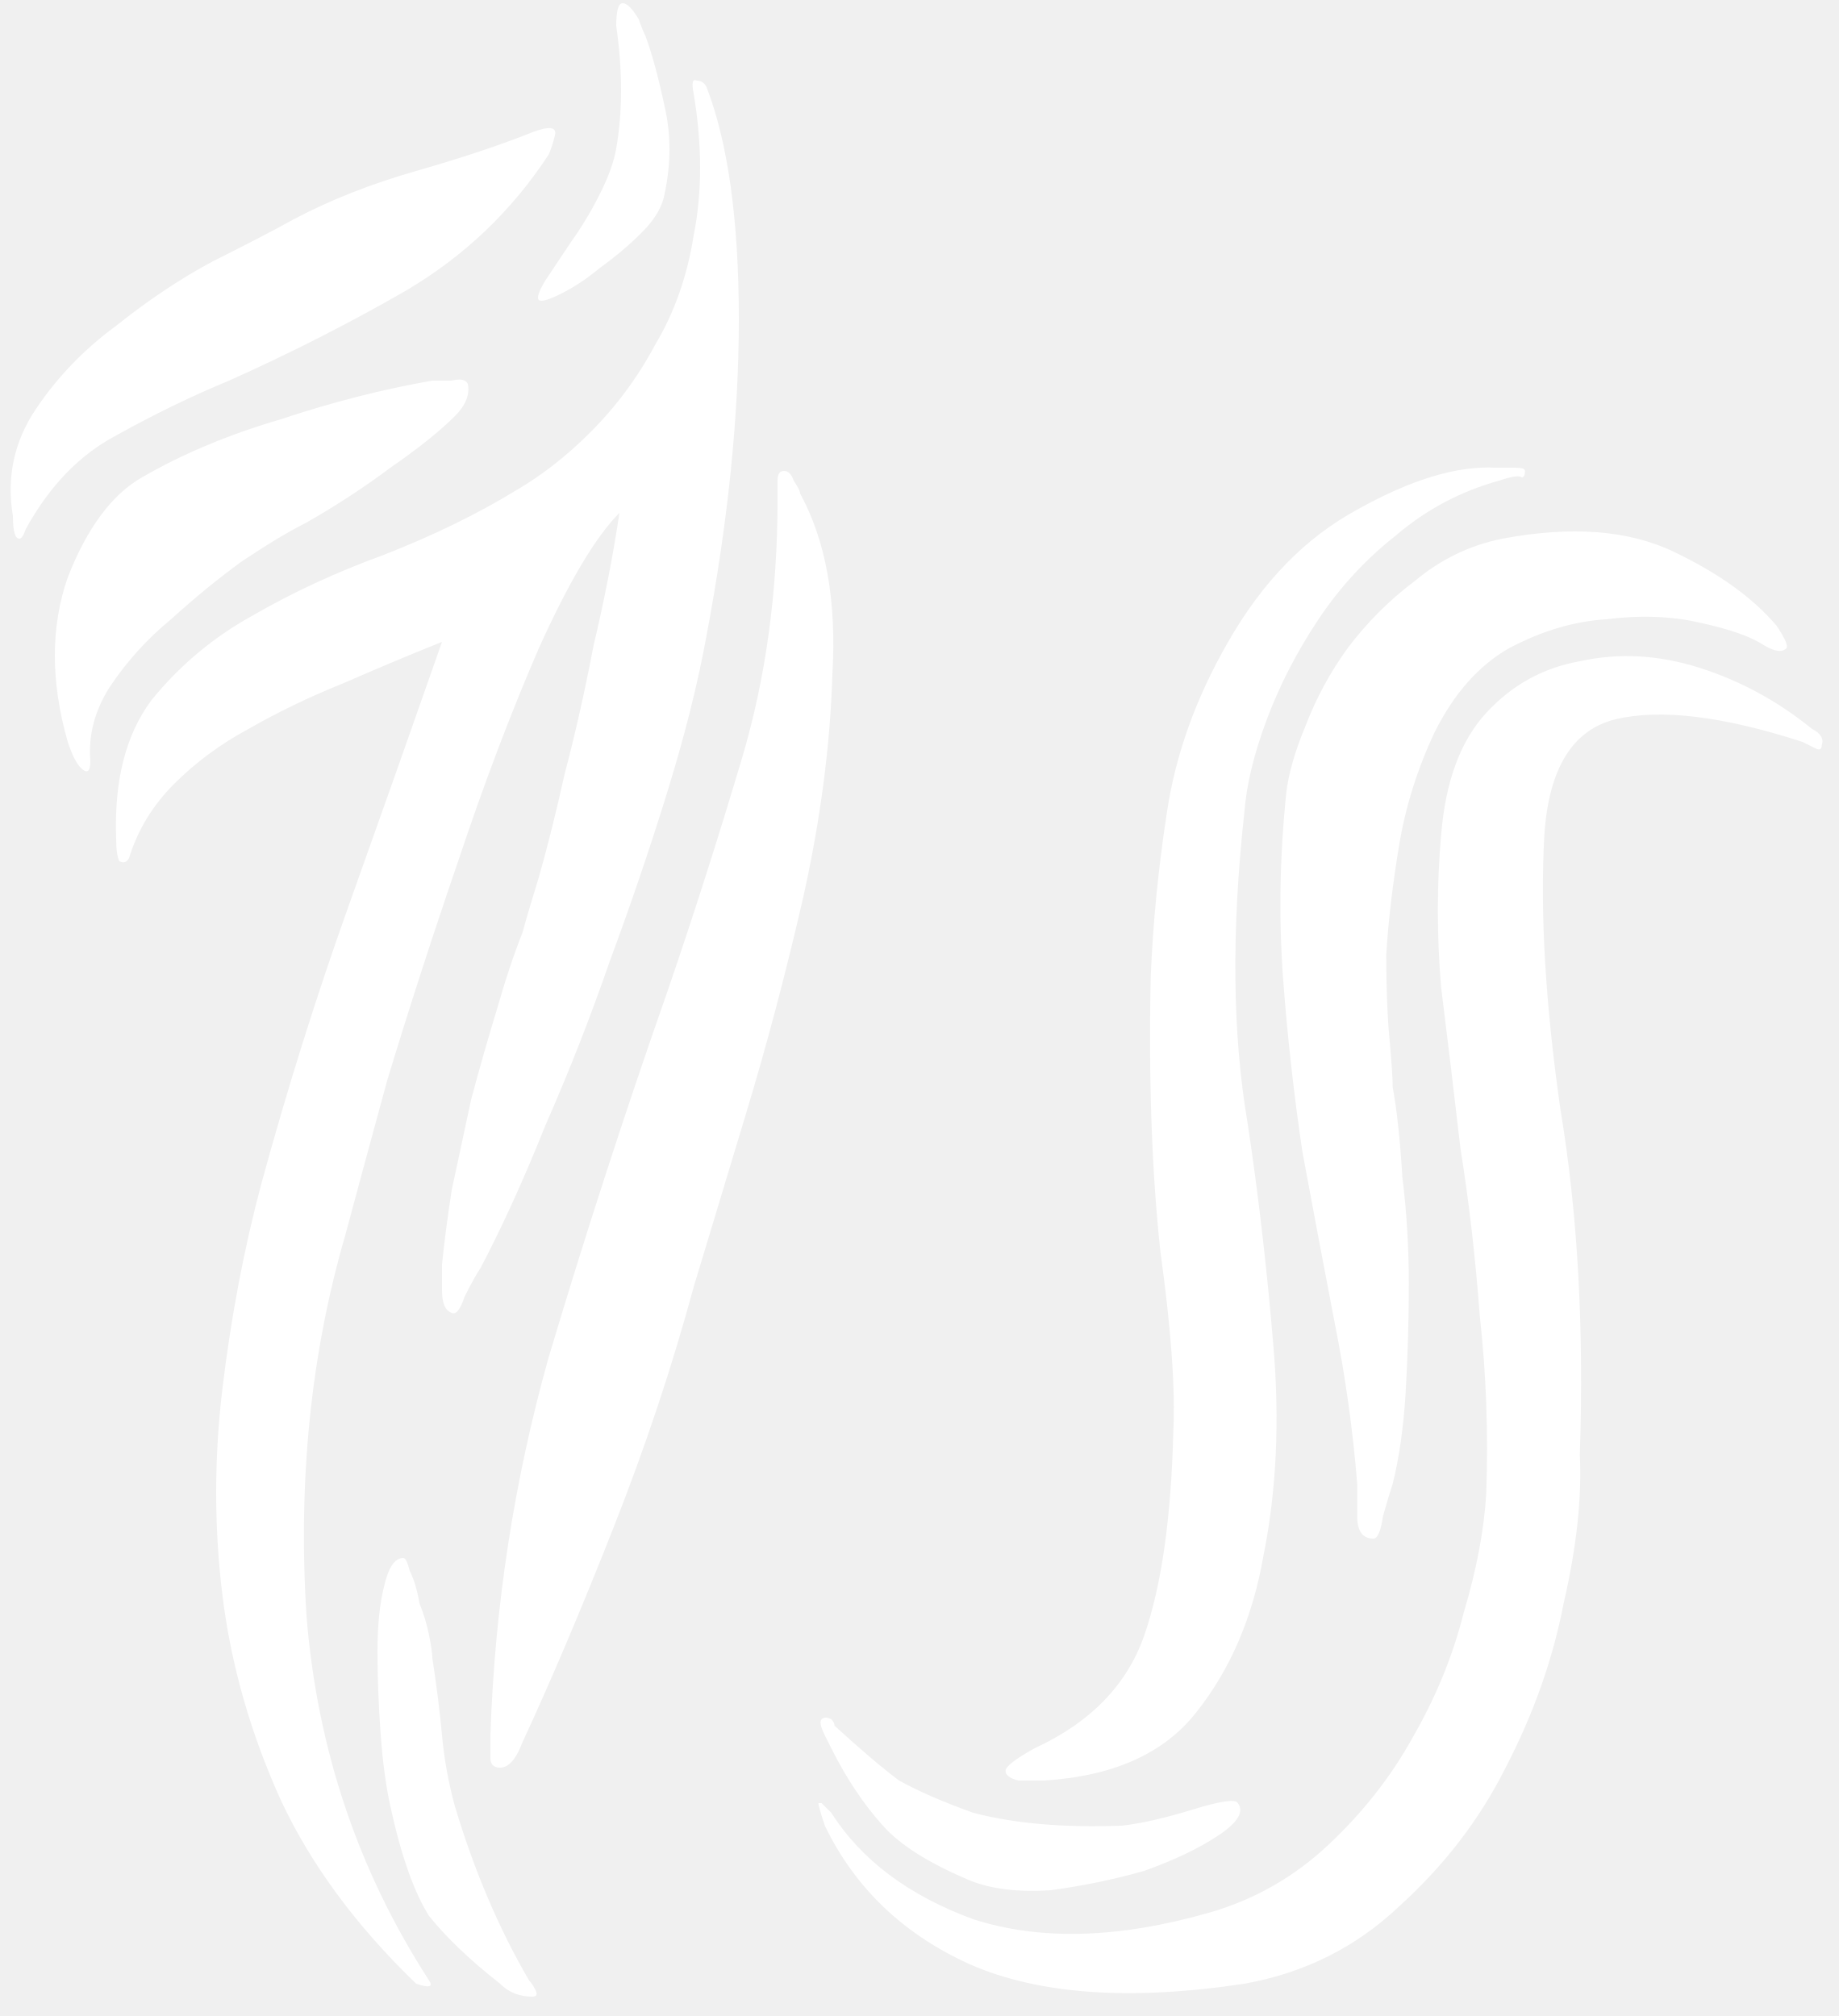
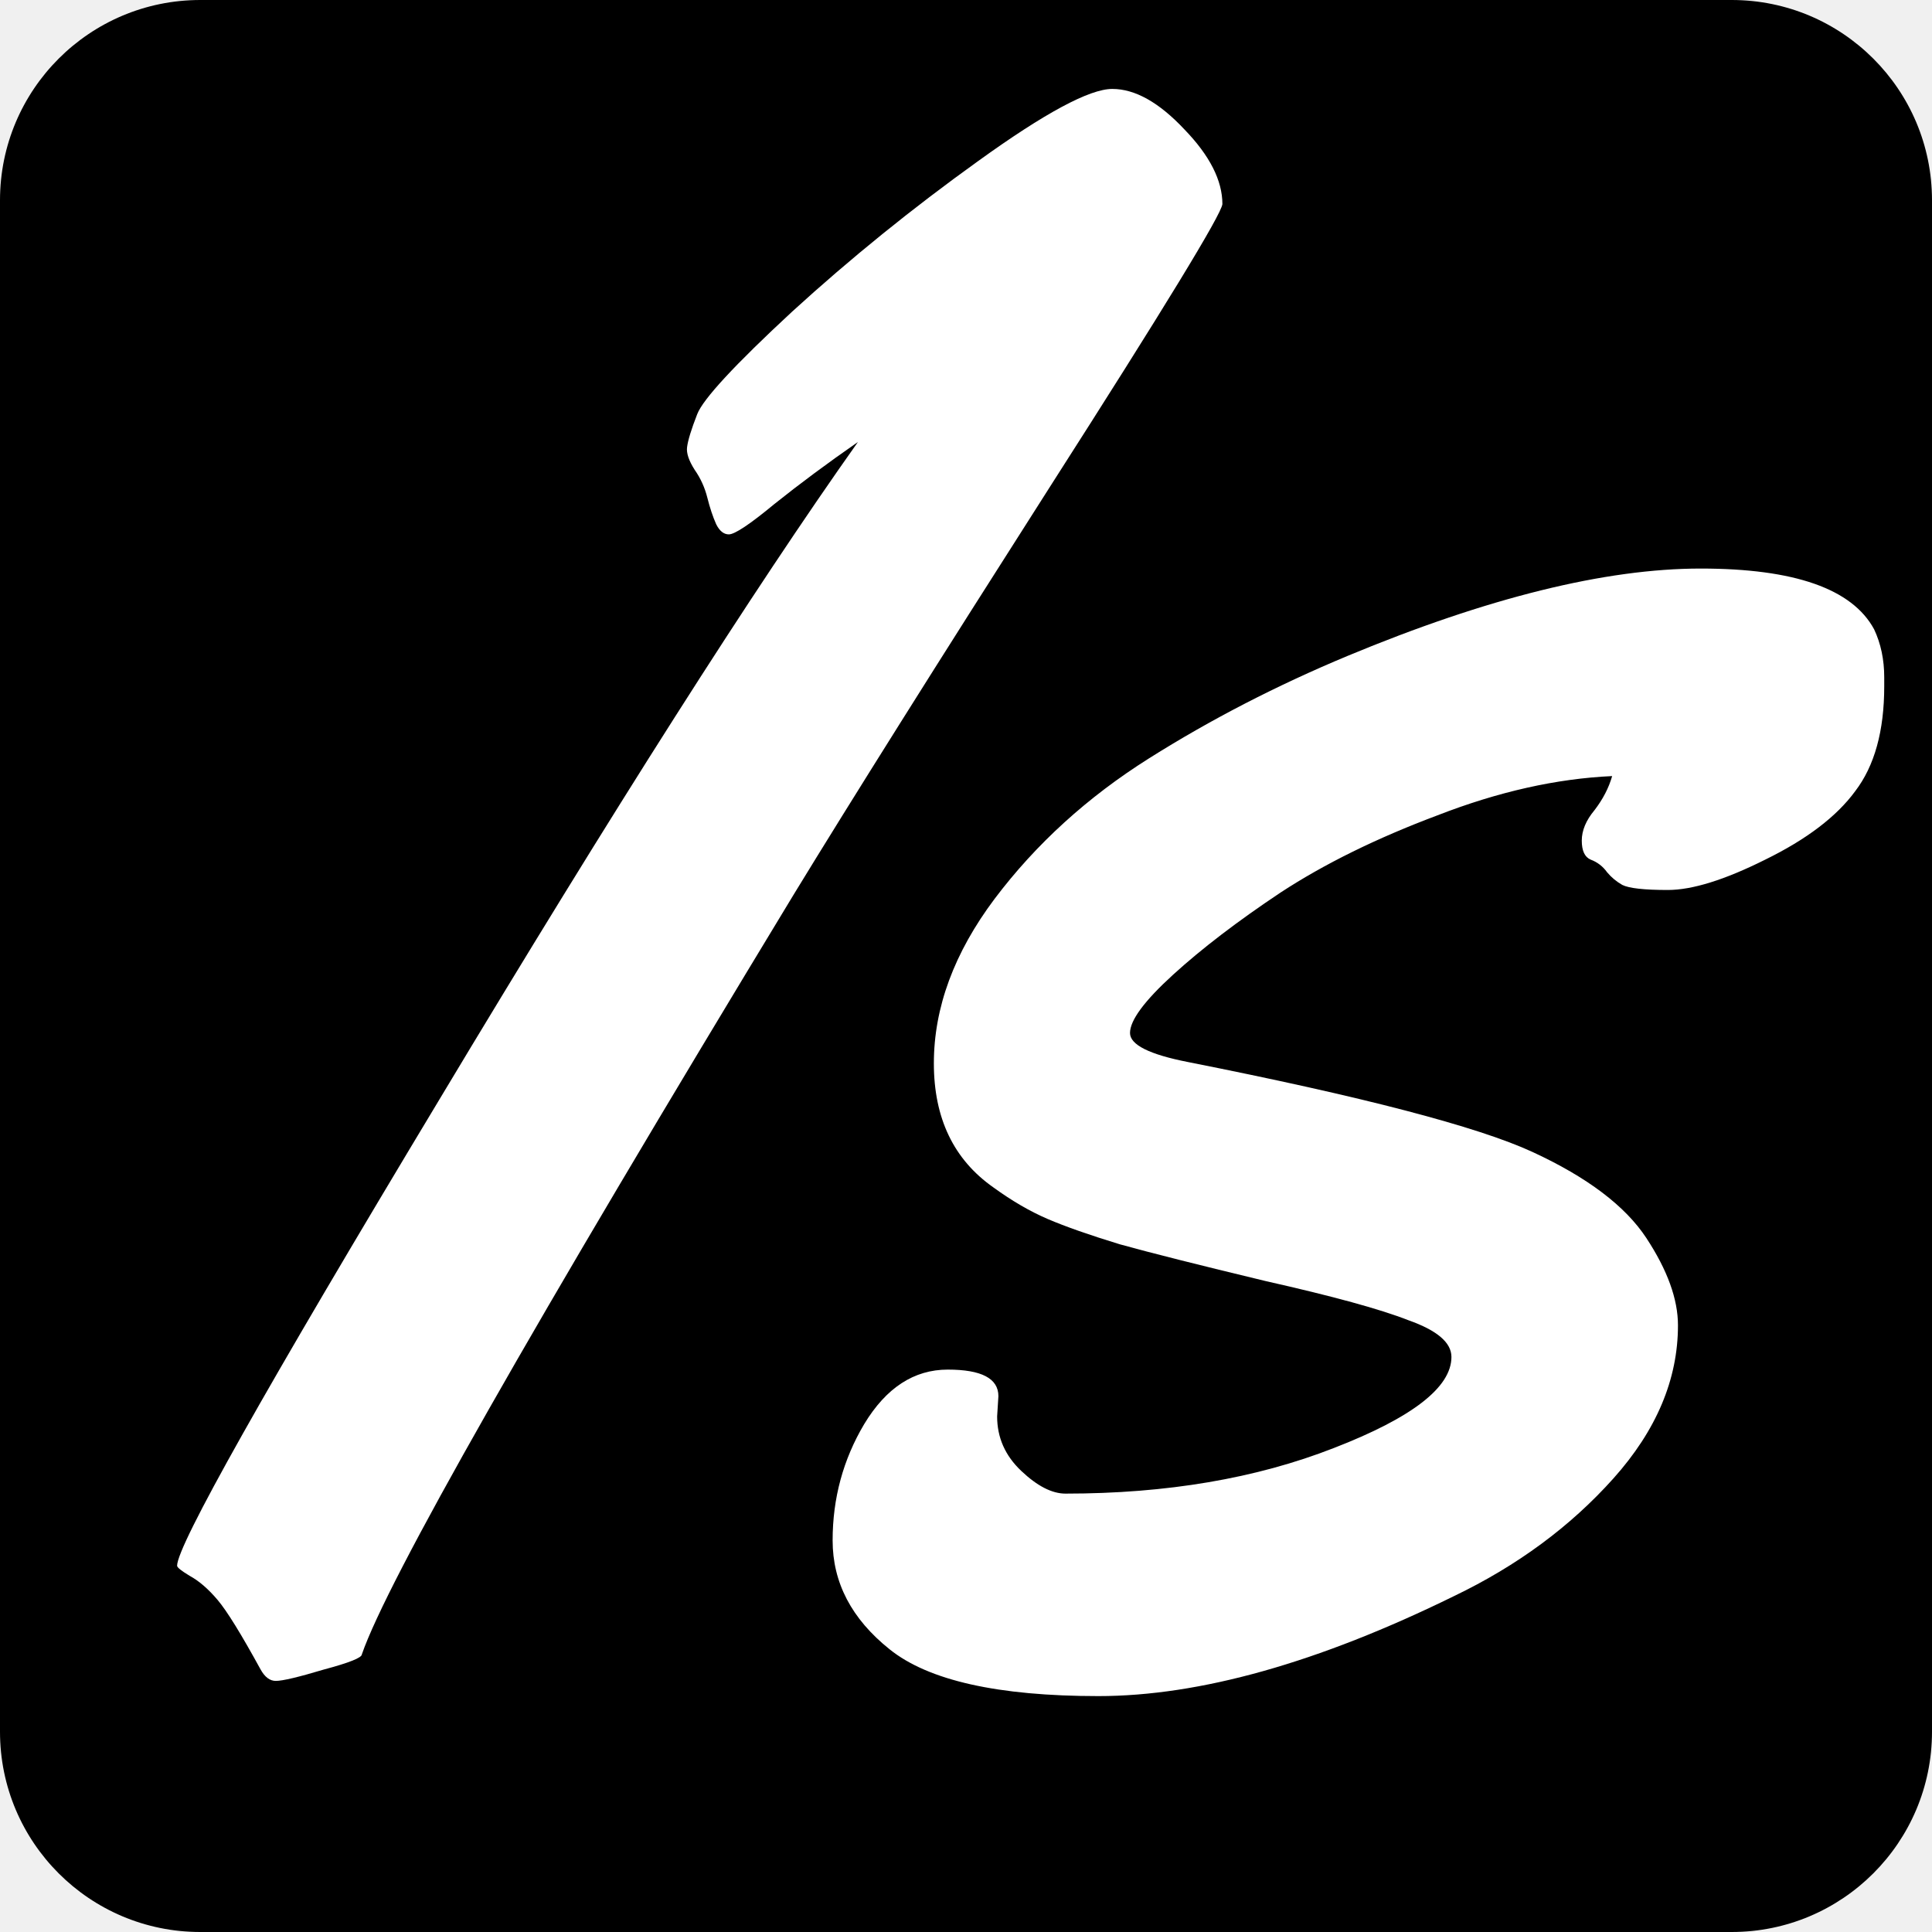
- <svg xmlns="http://www.w3.org/2000/svg" width="114" height="125" viewBox="0 0 114 125" fill="none">
-   <path d="M41.2 12C41.067 12.8 40.6 13.6 39.8 14.4C39 15.2 38.133 15.933 37.2 16.6C36.4 17.267 35.6 17.8 34.8 18.2C34 18.6 33.533 18.733 33.4 18.6C33.267 18.467 33.4 18.067 33.8 17.4C34.333 16.6 34.867 15.8 35.4 15C36.067 14.067 36.667 13.067 37.2 12C37.733 10.933 38.067 10 38.2 9.2C38.6 6.933 38.6 4.4 38.2 1.6C38.2 0.667 38.333 0.2 38.6 0.2C38.867 0.2 39.2 0.533 39.6 1.2C39.733 1.6 39.867 1.933 40 2.2C40.4 3.267 40.8 4.733 41.2 6.6C41.6 8.333 41.6 10.133 41.2 12ZM34 9.6C31.733 13.067 28.8 15.867 25.2 18C21.733 20 18.067 21.867 14.2 23.6C11.933 24.533 9.6 25.667 7.2 27C4.933 28.2 3.067 30.133 1.6 32.8C1.467 33.2 1.333 33.4 1.2 33.4C0.933 33.4 0.8 32.933 0.8 32C0.4 29.6 0.867 27.4 2.2 25.4C3.533 23.4 5.2 21.667 7.2 20.2C9.2 18.6 11.2 17.267 13.2 16.2C15.333 15.133 17 14.267 18.2 13.6C20.467 12.4 23 11.4 25.8 10.6C28.6 9.8 31 9 33 8.2C34.067 7.8 34.533 7.867 34.4 8.4C34.267 8.933 34.133 9.333 34 9.6ZM29 23.8C29.133 24.467 28.867 25.133 28.2 25.8C27.267 26.733 25.933 27.8 24.2 29C22.6 30.2 20.867 31.333 19 32.4C17.933 32.933 16.6 33.733 15 34.8C13.533 35.867 12.067 37.067 10.6 38.4C9.133 39.6 7.867 41 6.8 42.6C5.867 44.067 5.467 45.6 5.6 47.2C5.6 47.867 5.4 48 5 47.6C4.733 47.333 4.467 46.8 4.2 46C3.133 42.267 3.133 38.867 4.2 35.8C5.4 32.733 6.933 30.667 8.8 29.6C11.333 28.133 14.2 26.933 17.4 26C20.6 24.933 23.733 24.133 26.8 23.6C27.067 23.6 27.467 23.6 28 23.6C28.533 23.467 28.867 23.533 29 23.8ZM49.6 30.6C51.2 33.533 51.867 37.267 51.6 41.8C51.467 46.2 50.867 50.8 49.8 55.6C48.733 60.267 47.533 64.8 46.2 69.2C44.867 73.6 43.8 77.133 43 79.8C41.667 84.733 40 89.733 38 94.8C36 99.867 34.133 104.267 32.4 108C32 109.067 31.533 109.6 31 109.6C30.6 109.6 30.4 109.4 30.4 109C30.4 108.467 30.4 108 30.4 107.6C30.667 99.6 31.867 91.8 34 84.2C36.267 76.6 38.733 69 41.4 61.4C43 56.733 44.533 51.933 46 47C47.467 42.067 48.2 36.733 48.2 31C48.2 30.6 48.2 30.2 48.2 29.8C48.2 29.4 48.333 29.2 48.6 29.2C48.867 29.2 49.067 29.4 49.2 29.8C49.467 30.2 49.6 30.467 49.6 30.6ZM21.4 76.6C19.267 83.933 18.467 91.8 19 100.2C19.667 108.467 22.2 116 26.6 122.8C26.867 123.2 26.6 123.267 25.8 123C22.067 119.4 19.267 115.6 17.4 111.6C15.533 107.467 14.333 103.267 13.8 99C13.267 94.733 13.267 90.4 13.8 86C14.333 81.6 15.133 77.4 16.2 73.4C17.8 67.533 19.6 61.8 21.6 56.2C23.6 50.6 25.533 45.133 27.4 39.8C25.4 40.6 23.333 41.467 21.2 42.4C19.2 43.2 17.267 44.133 15.4 45.2C13.667 46.133 12.133 47.267 10.8 48.6C9.467 49.933 8.533 51.467 8 53.2C7.867 53.467 7.667 53.533 7.4 53.4C7.267 53.133 7.2 52.667 7.2 52C7.067 48.4 7.8 45.533 9.4 43.4C11.133 41.267 13.2 39.533 15.6 38.2C18.133 36.733 20.867 35.467 23.8 34.4C26.867 33.2 29.6 31.867 32 30.4C33.6 29.467 35.133 28.267 36.6 26.8C38.2 25.2 39.533 23.4 40.6 21.4C41.8 19.4 42.6 17.133 43 14.6C43.533 11.933 43.533 9 43 5.8C42.867 5.133 42.933 4.867 43.2 5C43.467 5 43.667 5.133 43.8 5.4C45.133 8.867 45.8 13.667 45.8 19.8C45.8 25.8 45.133 32.333 43.8 39.4C43.267 42.333 42.467 45.533 41.4 49C40.333 52.467 39.133 56 37.8 59.6C36.6 63.067 35.267 66.467 33.8 69.8C32.467 73.133 31.133 76.067 29.8 78.6C29.533 79 29.2 79.6 28.8 80.4C28.533 81.2 28.267 81.533 28 81.4C27.6 81.267 27.4 80.8 27.4 80C27.4 79.067 27.4 78.533 27.4 78.4C27.533 77.067 27.733 75.533 28 73.8C28.4 71.933 28.8 70.067 29.2 68.2C29.733 66.2 30.267 64.333 30.8 62.6C31.333 60.733 31.867 59.133 32.4 57.8C32.533 57.267 32.867 56.133 33.4 54.4C33.933 52.533 34.467 50.4 35 48C35.667 45.467 36.267 42.8 36.8 40C37.467 37.2 38 34.467 38.4 31.8C36.933 33.267 35.267 36.067 33.4 40.2C31.667 44.2 30 48.6 28.4 53.4C26.8 58.067 25.333 62.6 24 67C22.8 71.4 21.933 74.6 21.4 76.6ZM33 123.8C32.2 123.8 31.533 123.533 31 123C29.133 121.533 27.667 120.133 26.6 118.8C25.667 117.333 24.867 115.067 24.2 112C23.933 110.8 23.733 109.333 23.6 107.6C23.467 105.733 23.4 104 23.4 102.4C23.4 100.8 23.533 99.467 23.8 98.4C24.067 97.2 24.467 96.6 25 96.6C25.133 96.6 25.267 96.867 25.4 97.4C25.667 97.933 25.867 98.6 26 99.4C26.267 100.067 26.467 100.733 26.6 101.4C26.733 102.067 26.8 102.533 26.8 102.8C27.067 104.533 27.267 106.133 27.4 107.6C27.533 109.067 27.8 110.533 28.2 112C29.4 116 30.933 119.6 32.8 122.8C32.933 122.933 33.067 123.133 33.2 123.4C33.333 123.667 33.267 123.8 33 123.8ZM79.733 49.2C79.866 48 80.266 46.6 80.933 45C81.6 43.267 82.466 41.667 83.533 40.2C84.733 38.6 86.133 37.2 87.733 36C89.333 34.667 91.133 33.8 93.133 33.4C97.4 32.6 100.933 32.867 103.733 34.2C106.533 35.533 108.666 37.067 110.133 38.8C110.666 39.6 110.866 40.067 110.733 40.2C110.466 40.467 109.999 40.4 109.333 40C108.533 39.467 107.199 39 105.333 38.6C103.599 38.2 101.666 38.133 99.533 38.4C97.533 38.533 95.533 39.133 93.533 40.2C91.666 41.267 90.133 43 88.933 45.4C87.866 47.667 87.133 50 86.733 52.4C86.333 54.8 86.066 57.067 85.933 59.2C85.933 61.2 85.999 62.933 86.133 64.4C86.266 65.867 86.333 66.867 86.333 67.4C86.6 68.867 86.799 70.733 86.933 73C87.2 75.133 87.333 77.333 87.333 79.6C87.333 81.867 87.266 84.133 87.133 86.4C86.999 88.533 86.733 90.4 86.333 92C86.2 92.4 85.999 93.067 85.733 94C85.6 94.933 85.4 95.4 85.133 95.4C84.466 95.4 84.133 94.933 84.133 94C84.133 93.067 84.133 92.4 84.133 92C83.866 88.667 83.4 85.333 82.733 82C82.066 78.533 81.4 75 80.733 71.4C80.2 67.8 79.799 64.2 79.533 60.6C79.266 56.867 79.333 53.067 79.733 49.2ZM72.733 88.8C72.866 86.133 72.6 82.4 71.933 77.6C71.4 72.667 71.2 67 71.333 60.6C71.466 57.267 71.799 53.867 72.333 50.4C72.866 46.8 74.133 43.267 76.133 39.8C78.266 36.067 80.933 33.333 84.133 31.6C87.466 29.733 90.333 28.867 92.733 29C93.133 29 93.533 29 93.933 29C94.333 29 94.533 29.067 94.533 29.2C94.533 29.467 94.466 29.6 94.333 29.6C94.2 29.467 93.733 29.533 92.933 29.8C90.533 30.467 88.4 31.6 86.533 33.2C84.666 34.667 83.066 36.4 81.733 38.4C80.4 40.4 79.333 42.467 78.533 44.6C77.733 46.733 77.266 48.667 77.133 50.4C76.333 57.733 76.4 64.133 77.333 69.6C77.999 74 78.533 78.6 78.933 83.4C79.333 88.067 79.133 92.4 78.333 96.4C77.666 100.267 76.266 103.533 74.133 106.2C72.133 108.733 68.999 110.133 64.733 110.4C64.333 110.4 63.8 110.4 63.133 110.4C62.599 110.267 62.333 110.067 62.333 109.8C62.333 109.533 62.933 109.067 64.133 108.4C67.6 106.8 69.866 104.467 70.933 101.4C71.999 98.333 72.6 94.133 72.733 88.8ZM51.533 112.4C53.4 115.333 56.333 117.533 60.333 119C64.466 120.333 69.333 120.2 74.933 118.6C77.733 117.8 80.2 116.4 82.333 114.4C84.466 112.4 86.2 110.2 87.533 107.8C88.999 105.267 90.066 102.667 90.733 100C91.533 97.333 91.999 94.867 92.133 92.6C92.266 88.867 92.133 85.2 91.733 81.6C91.466 78 91.066 74.533 90.533 71.2C90.133 67.733 89.733 64.4 89.333 61.2C89.066 58 89.066 54.867 89.333 51.8C89.6 48.467 90.533 45.933 92.133 44.2C93.733 42.467 95.666 41.4 97.933 41C100.333 40.467 102.799 40.6 105.333 41.4C107.866 42.2 110.199 43.467 112.333 45.2C112.866 45.467 113.066 45.8 112.933 46.2C112.933 46.467 112.799 46.533 112.533 46.4C112.266 46.267 111.999 46.133 111.733 46C106.799 44.4 102.933 43.933 100.133 44.6C97.466 45.267 95.999 47.667 95.733 51.8C95.466 56.6 95.799 62.267 96.733 68.8C97.799 75.2 98.2 82.333 97.933 90.2C98.066 92.867 97.733 95.933 96.933 99.4C96.266 102.867 95.066 106.267 93.333 109.6C91.733 112.8 89.533 115.667 86.733 118.2C84.066 120.733 80.866 122.333 77.133 123C70.066 124.067 64.4 123.667 60.133 121.8C55.999 119.933 52.999 117.067 51.133 113.2C50.866 112.4 50.733 111.933 50.733 111.8H50.933C50.933 111.8 51.133 112 51.533 112.4ZM60.333 112.4C62.866 113.067 65.933 113.333 69.533 113.2C70.733 113.067 72.2 112.733 73.933 112.2C75.666 111.667 76.6 111.533 76.733 111.8C77.133 112.333 76.733 113 75.533 113.8C74.333 114.6 72.799 115.333 70.933 116C69.066 116.533 67.133 116.933 65.133 117.2C63.133 117.333 61.466 117.133 60.133 116.6C57.599 115.533 55.8 114.4 54.733 113.2C53.533 111.867 52.466 110.267 51.533 108.4L51.133 107.6C50.866 107.067 50.8 106.733 50.933 106.6C51.066 106.467 51.266 106.467 51.533 106.6C51.666 106.733 51.733 106.867 51.733 107C53.333 108.467 54.666 109.6 55.733 110.4C56.933 111.067 58.466 111.733 60.333 112.4Z" fill="white" />
+ <svg xmlns="http://www.w3.org/2000/svg" width="164" height="164" viewBox="0 0 164 164" fill="none">
+   <rect width="164" height="164" rx="17" fill="black" />
+   <path d="M67.348 75.977C45.075 112.715 32.865 134.199 30.717 140.43C30.717 140.716 29.643 141.146 27.494 141.719C25.346 142.363 23.985 142.686 23.412 142.686C22.911 142.686 22.481 142.363 22.123 141.719C20.476 138.711 19.259 136.742 18.471 135.811C17.683 134.88 16.895 134.199 16.107 133.77C15.391 133.34 15.033 133.053 15.033 132.91C15.033 131.191 22.445 118.014 37.27 93.379C52.094 68.672 63.946 50.052 72.826 37.52C70.248 39.31 67.885 41.065 65.736 42.783C63.66 44.502 62.37 45.361 61.869 45.361C61.44 45.361 61.081 45.075 60.795 44.502C60.508 43.857 60.258 43.105 60.043 42.246C59.828 41.387 59.47 40.599 58.969 39.883C58.467 39.095 58.253 38.45 58.324 37.949C58.396 37.376 58.682 36.445 59.184 35.156C59.685 33.867 62.37 30.967 67.24 26.455C72.182 21.943 77.445 17.682 83.031 13.672C88.689 9.59 92.484 7.549 94.418 7.549C96.352 7.549 98.393 8.695 100.541 10.986C102.689 13.206 103.764 15.319 103.764 17.324C103.692 18.184 98.822 26.169 89.154 41.279C79.558 56.318 72.289 67.884 67.348 75.977ZM84.75 118.516L84.643 120.234C84.643 122.025 85.323 123.564 86.684 124.854C88.044 126.143 89.297 126.787 90.443 126.787C99.037 126.787 106.628 125.498 113.217 122.92C119.877 120.342 123.207 117.764 123.207 115.186C123.207 113.968 121.99 112.93 119.555 112.07C117.191 111.139 113.145 110.029 107.416 108.74C101.758 107.38 97.641 106.341 95.062 105.625C92.484 104.837 90.443 104.121 88.939 103.477C87.436 102.832 85.896 101.937 84.32 100.791C80.954 98.428 79.272 94.919 79.272 90.264C79.272 85.537 80.99 80.882 84.428 76.299C87.937 71.644 92.305 67.669 97.533 64.375C102.761 61.081 108.383 58.18 114.398 55.674C126.286 50.732 136.277 48.262 144.369 48.262C152.318 48.262 157.224 49.98 159.086 53.418C159.659 54.635 159.945 55.996 159.945 57.5V58.252C159.945 62.047 159.122 65.019 157.475 67.168C155.899 69.316 153.357 71.25 149.848 72.969C146.41 74.688 143.653 75.547 141.576 75.547C139.571 75.547 138.282 75.404 137.709 75.117C137.208 74.831 136.778 74.473 136.42 74.043C136.062 73.542 135.596 73.184 135.023 72.969C134.522 72.754 134.271 72.217 134.271 71.357C134.271 70.498 134.63 69.639 135.346 68.779C136.062 67.848 136.563 66.882 136.85 65.879C132.123 66.094 127.182 67.204 122.025 69.209C116.869 71.143 112.429 73.327 108.705 75.762C105.053 78.197 102.009 80.524 99.574 82.744C97.139 84.964 95.922 86.611 95.922 87.686C95.922 88.688 97.569 89.512 100.863 90.156C115.688 93.092 125.427 95.635 130.082 97.783C134.737 99.932 137.96 102.367 139.75 105.088C141.54 107.809 142.436 110.28 142.436 112.5C142.436 117.083 140.609 121.416 136.957 125.498C133.305 129.58 128.793 132.91 123.422 135.488C111.892 141.146 101.83 143.975 93.236 143.975C84.714 143.975 78.806 142.65 75.512 140C72.289 137.422 70.678 134.342 70.678 130.762C70.678 127.181 71.573 123.887 73.363 120.879C75.225 117.799 77.588 116.26 80.453 116.26C83.318 116.26 84.75 117.012 84.75 118.516Z" fill="white" />
</svg>
